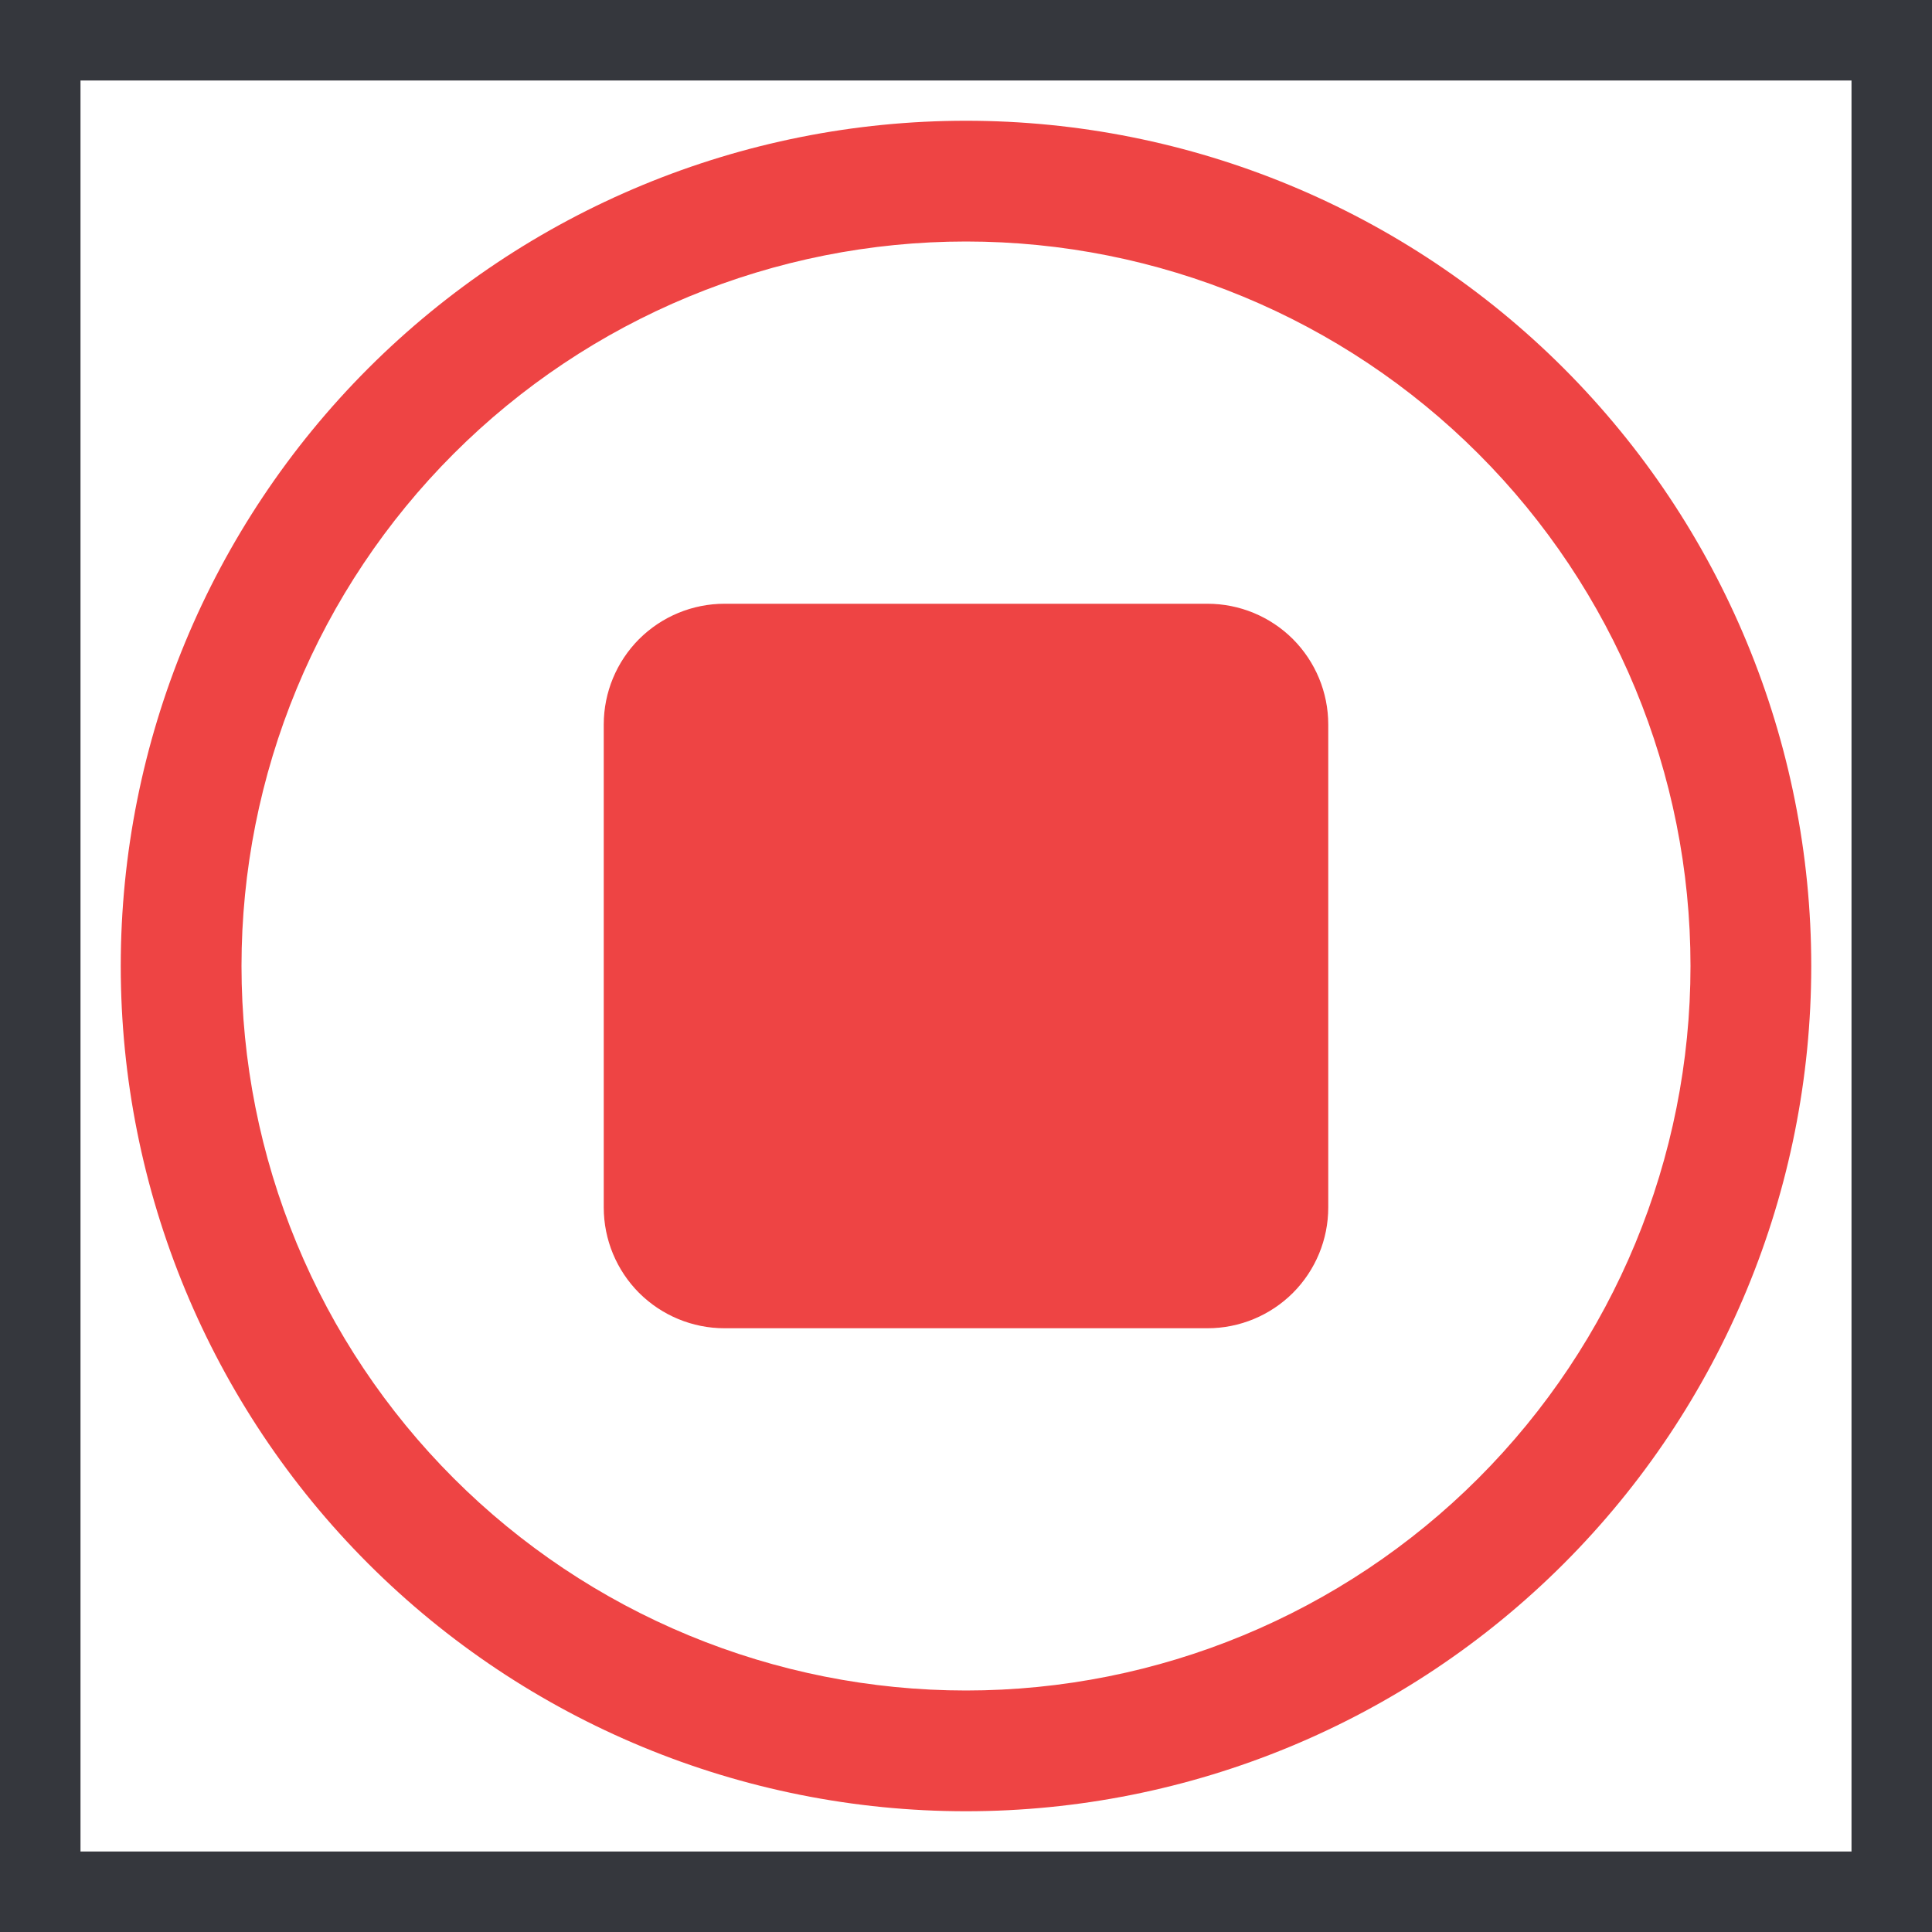
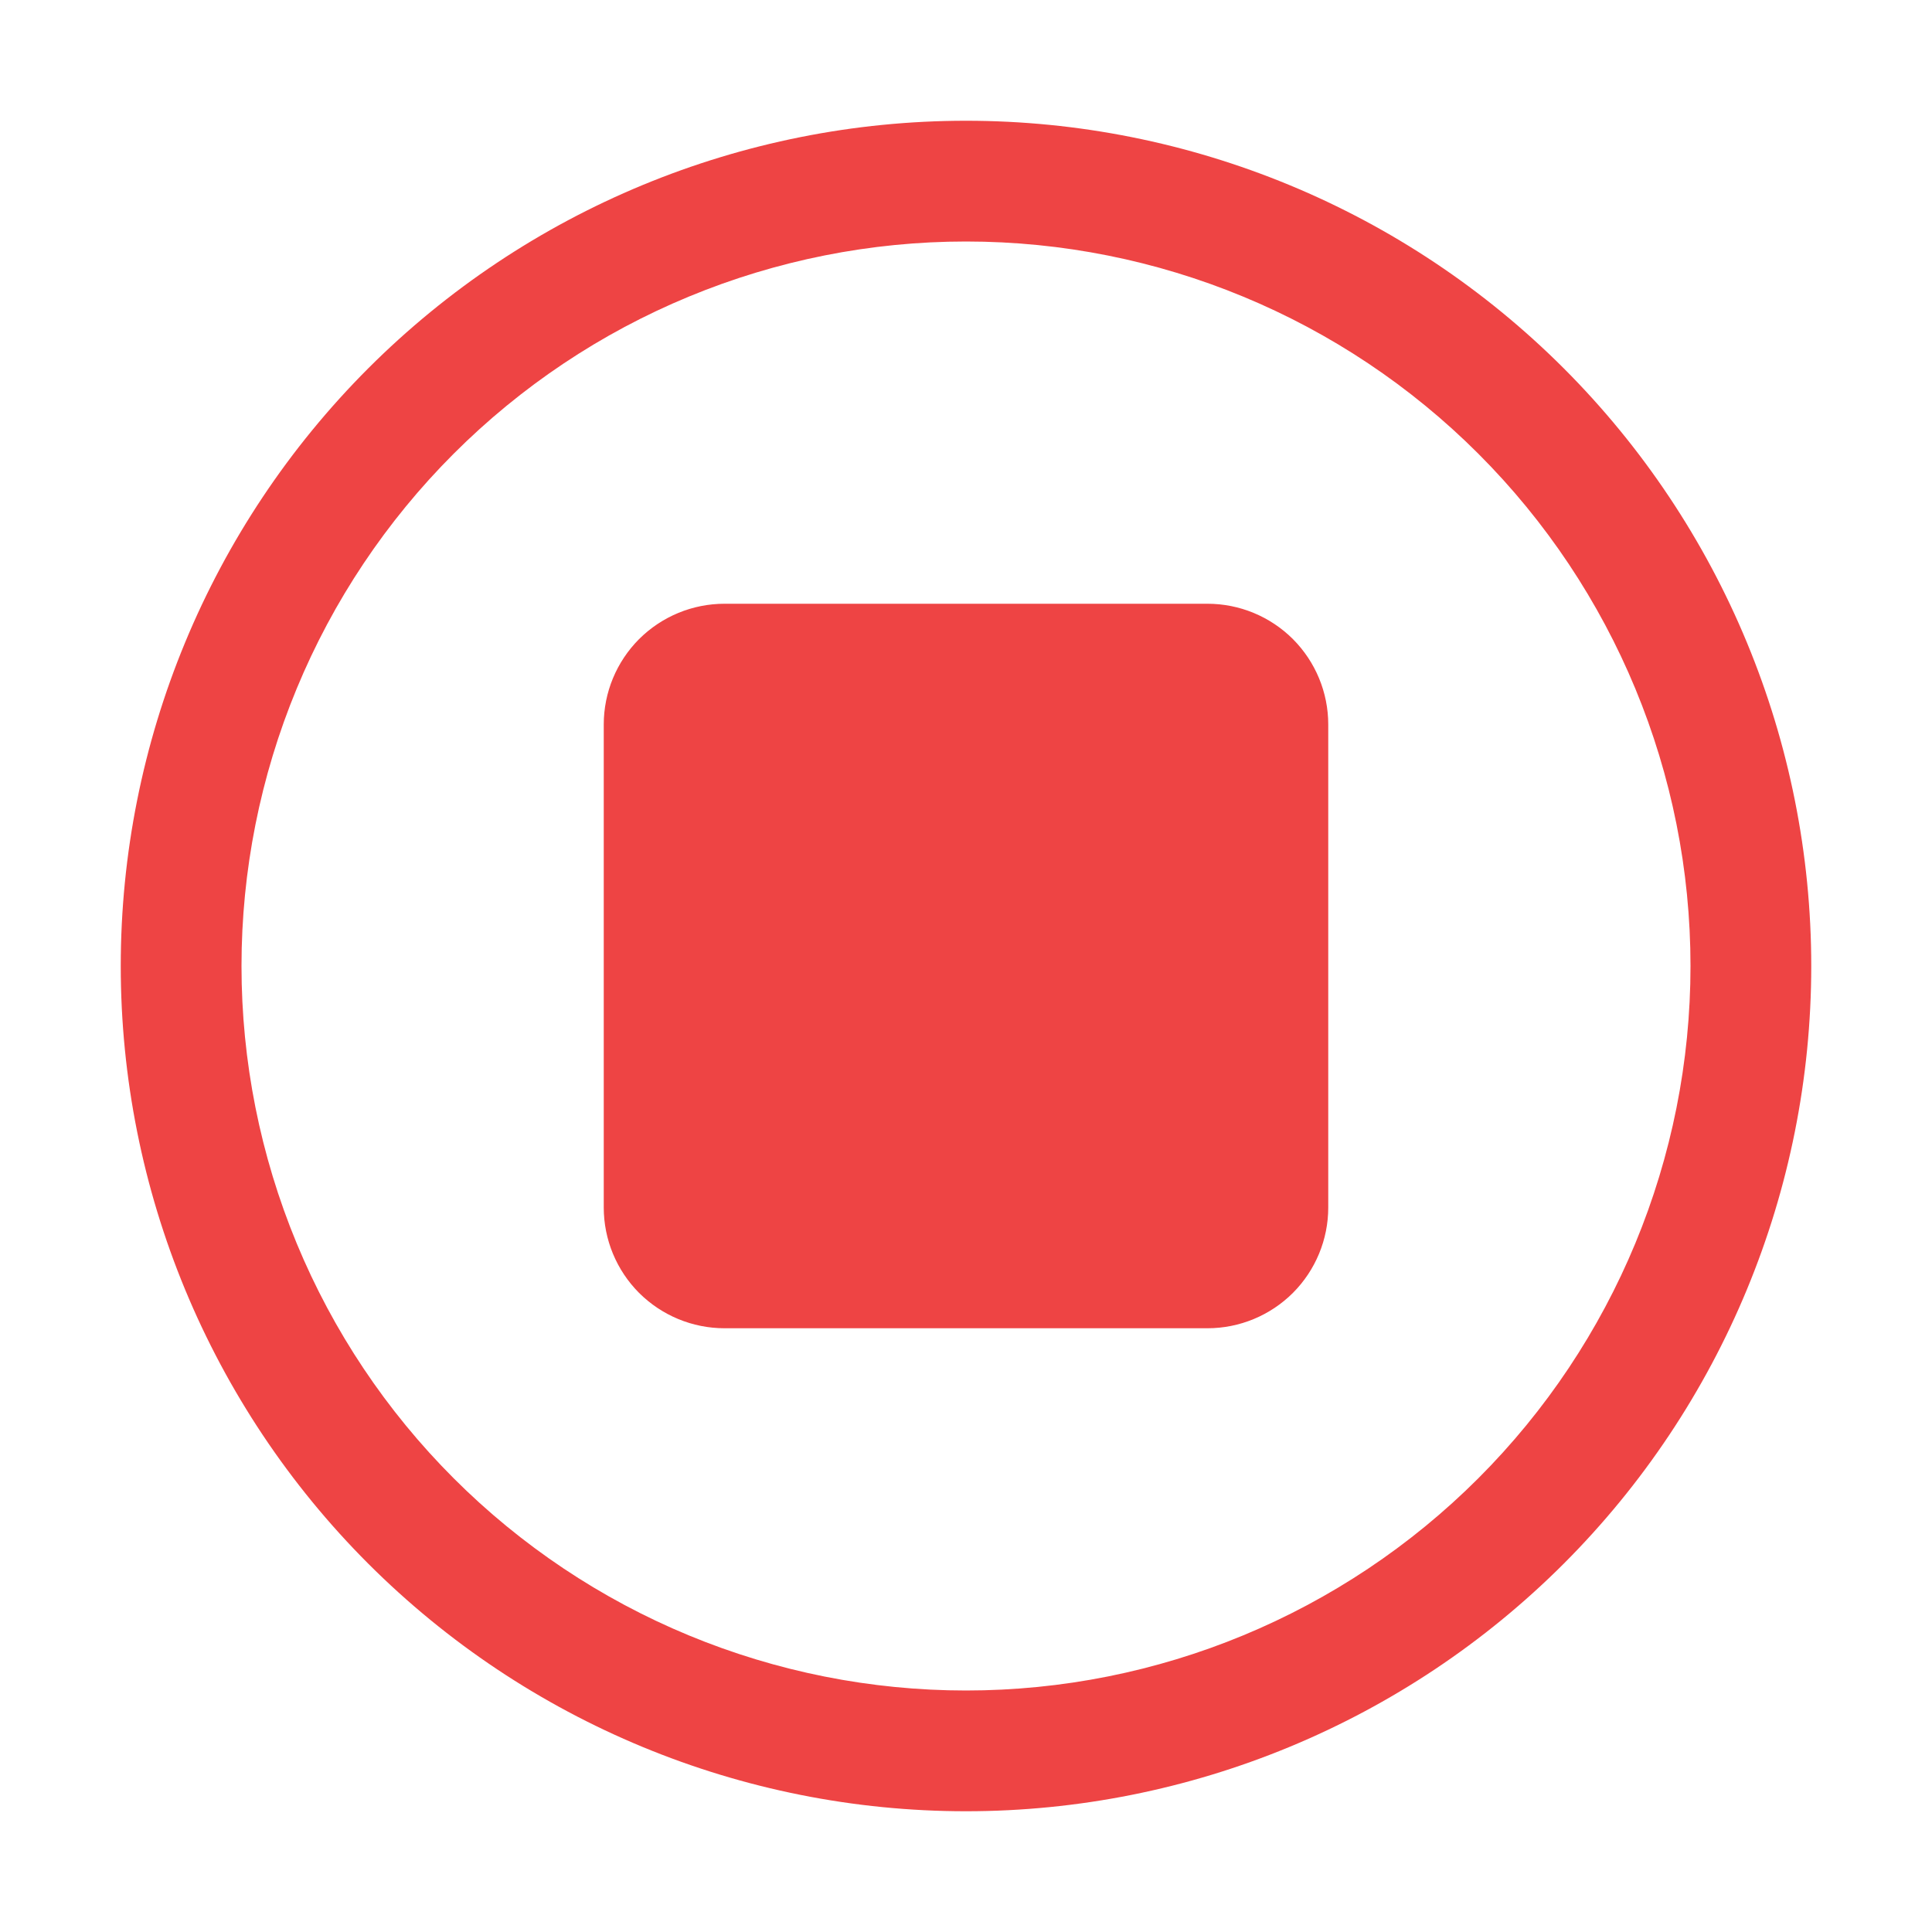
<svg xmlns="http://www.w3.org/2000/svg" width="24" height="24" viewBox="0 0 24 24" fill="none">
-   <rect x="0.5" y="0.5" width="23" height="23" stroke="#35373D" />
  <path d="M9 7.5C8.602 7.5 8.221 7.658 7.939 7.939C7.658 8.221 7.5 8.602 7.5 9V15C7.5 15.398 7.658 15.779 7.939 16.061C8.221 16.342 8.602 16.5 9 16.5H15C15.398 16.5 15.779 16.342 16.061 16.061C16.342 15.779 16.5 15.398 16.5 15V9C16.5 8.602 16.342 8.221 16.061 7.939C15.779 7.658 15.398 7.5 15 7.5H9ZM1.5 12C1.5 9.215 2.606 6.545 4.575 4.575C6.545 2.606 9.215 1.5 12 1.5C14.785 1.5 17.456 2.606 19.425 4.575C21.394 6.545 22.5 9.215 22.5 12C22.5 14.785 21.394 17.456 19.425 19.425C17.456 21.394 14.785 22.5 12 22.5C9.215 22.5 6.545 21.394 4.575 19.425C2.606 17.456 1.5 14.785 1.5 12ZM12 3C10.818 3 9.648 3.233 8.556 3.685C7.464 4.137 6.472 4.8 5.636 5.636C4.8 6.472 4.137 7.464 3.685 8.556C3.233 9.648 3 10.818 3 12C3 13.182 3.233 14.352 3.685 15.444C4.137 16.536 4.8 17.528 5.636 18.364C6.472 19.2 7.464 19.863 8.556 20.315C9.648 20.767 10.818 21 12 21C14.387 21 16.676 20.052 18.364 18.364C20.052 16.676 21 14.387 21 12C21 9.613 20.052 7.324 18.364 5.636C16.676 3.948 14.387 3 12 3Z" fill="#EE4444" />
</svg>
